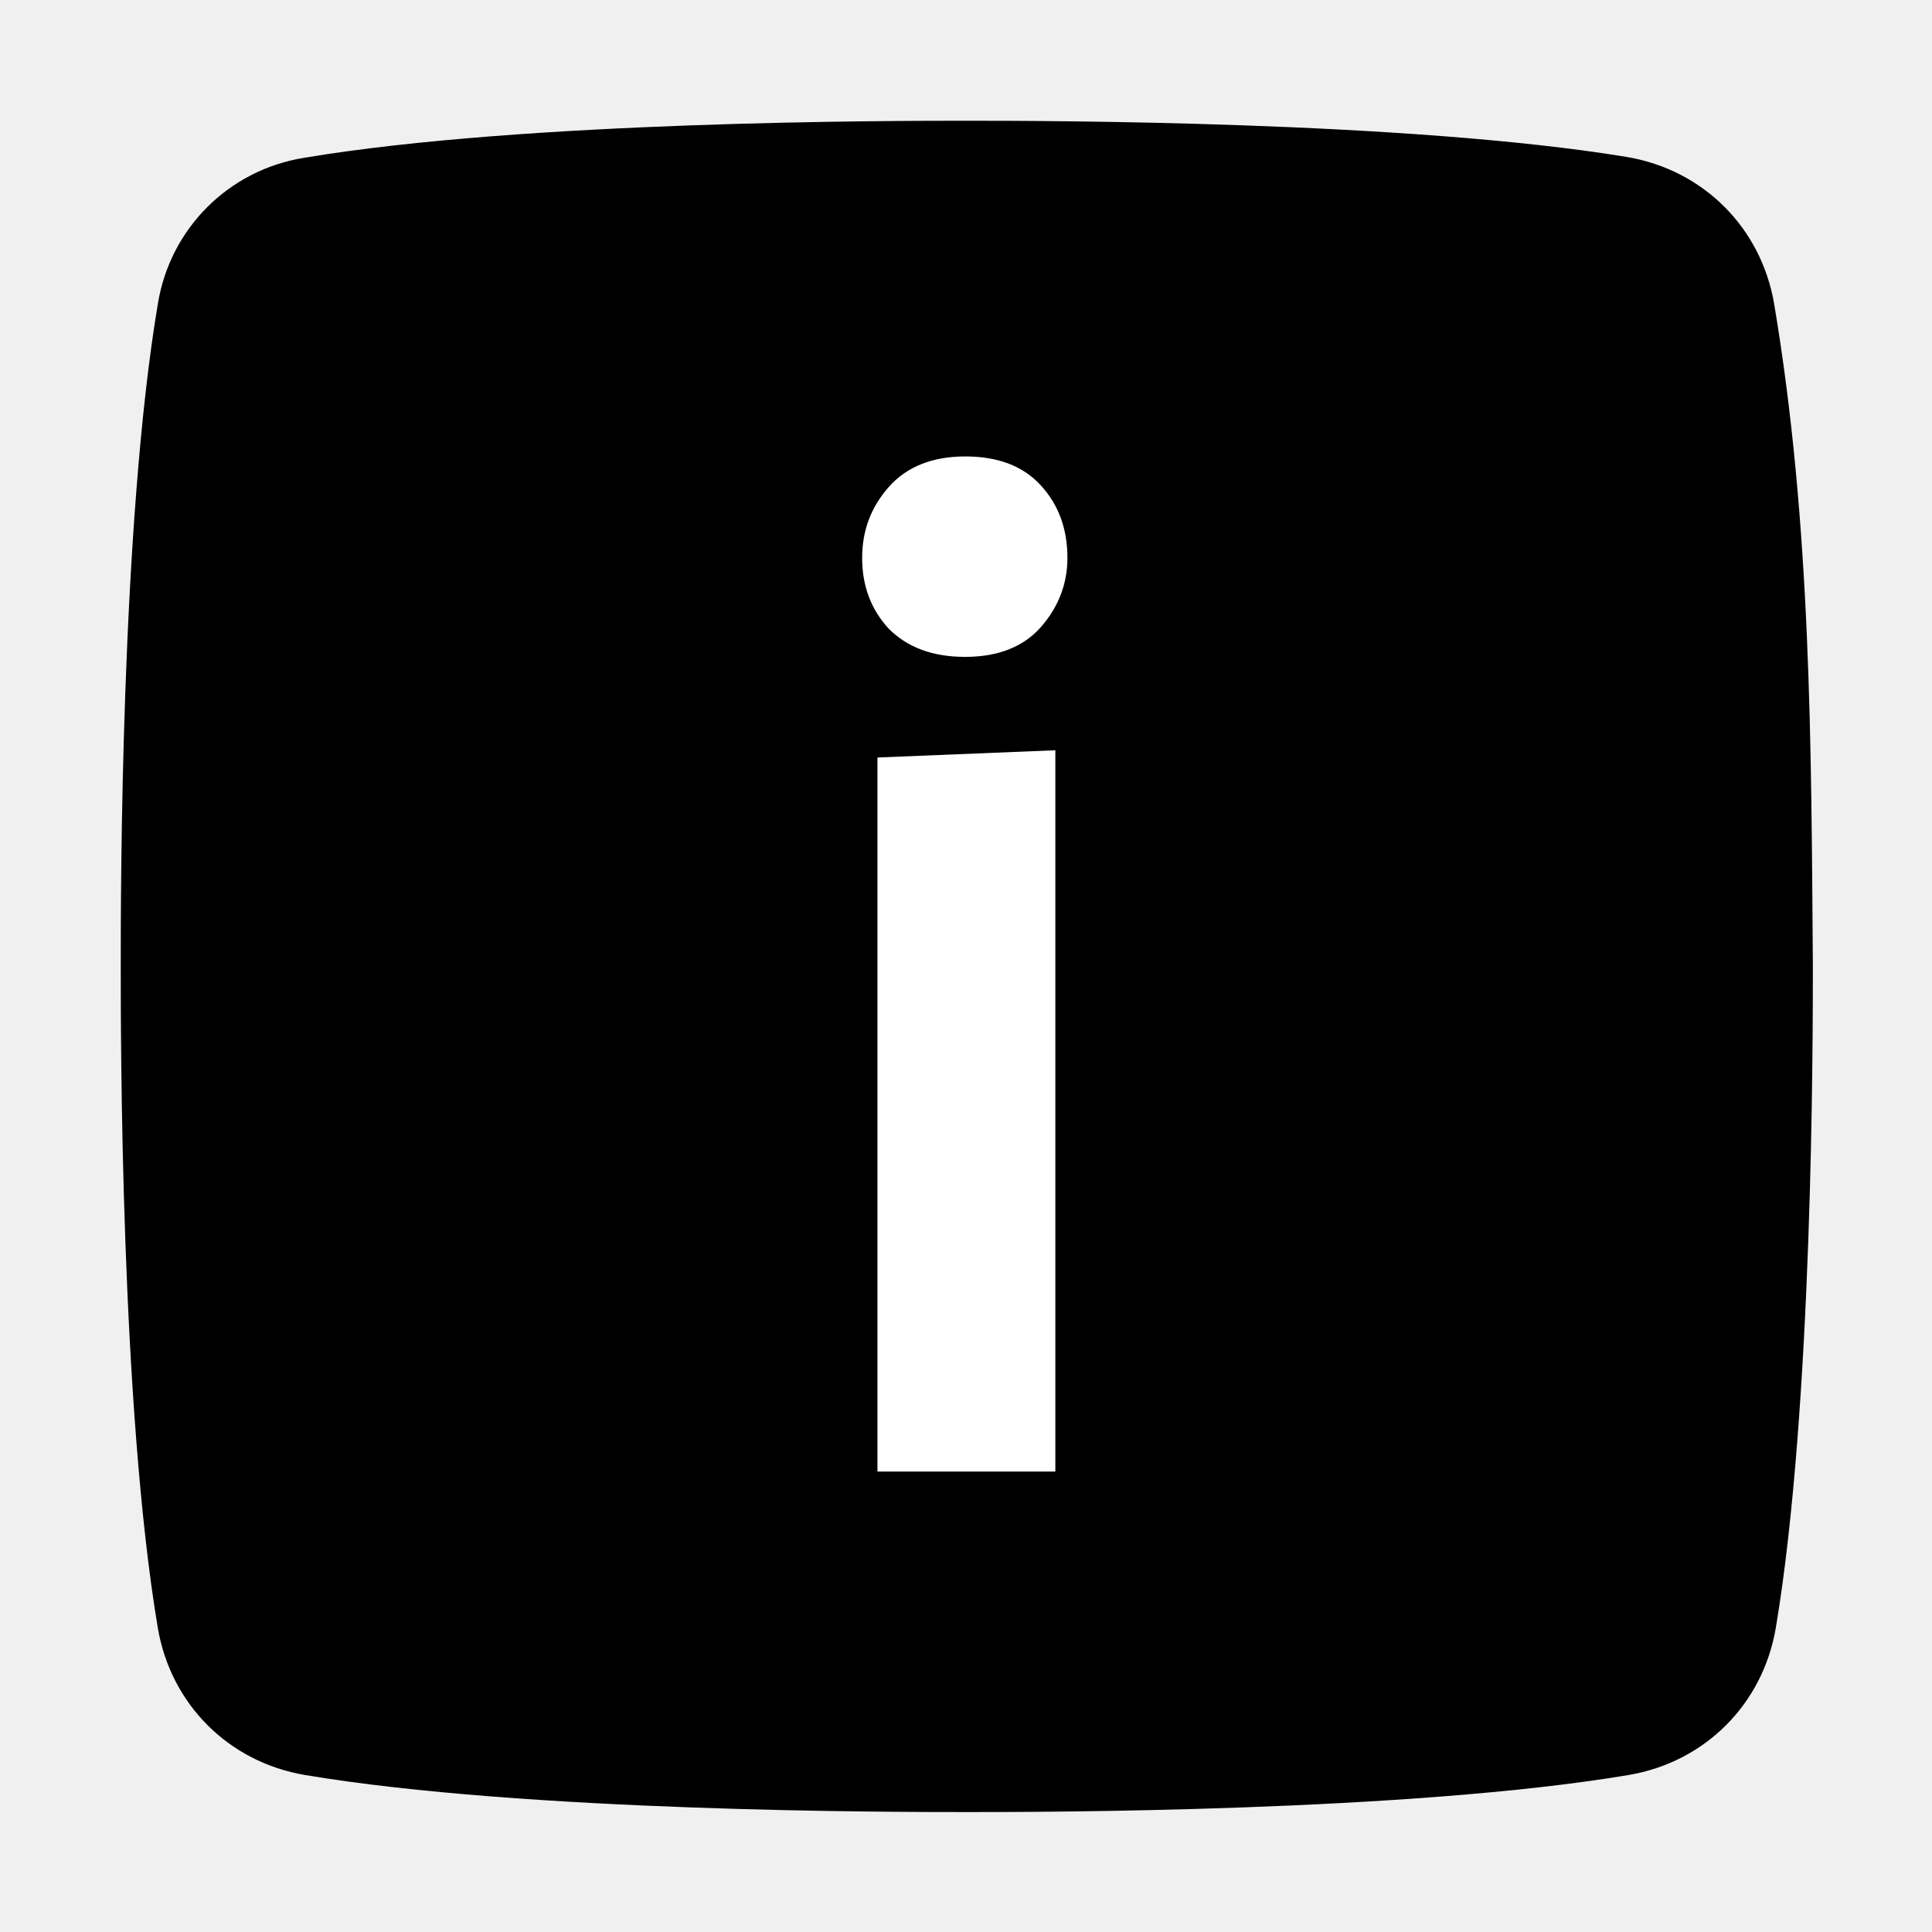
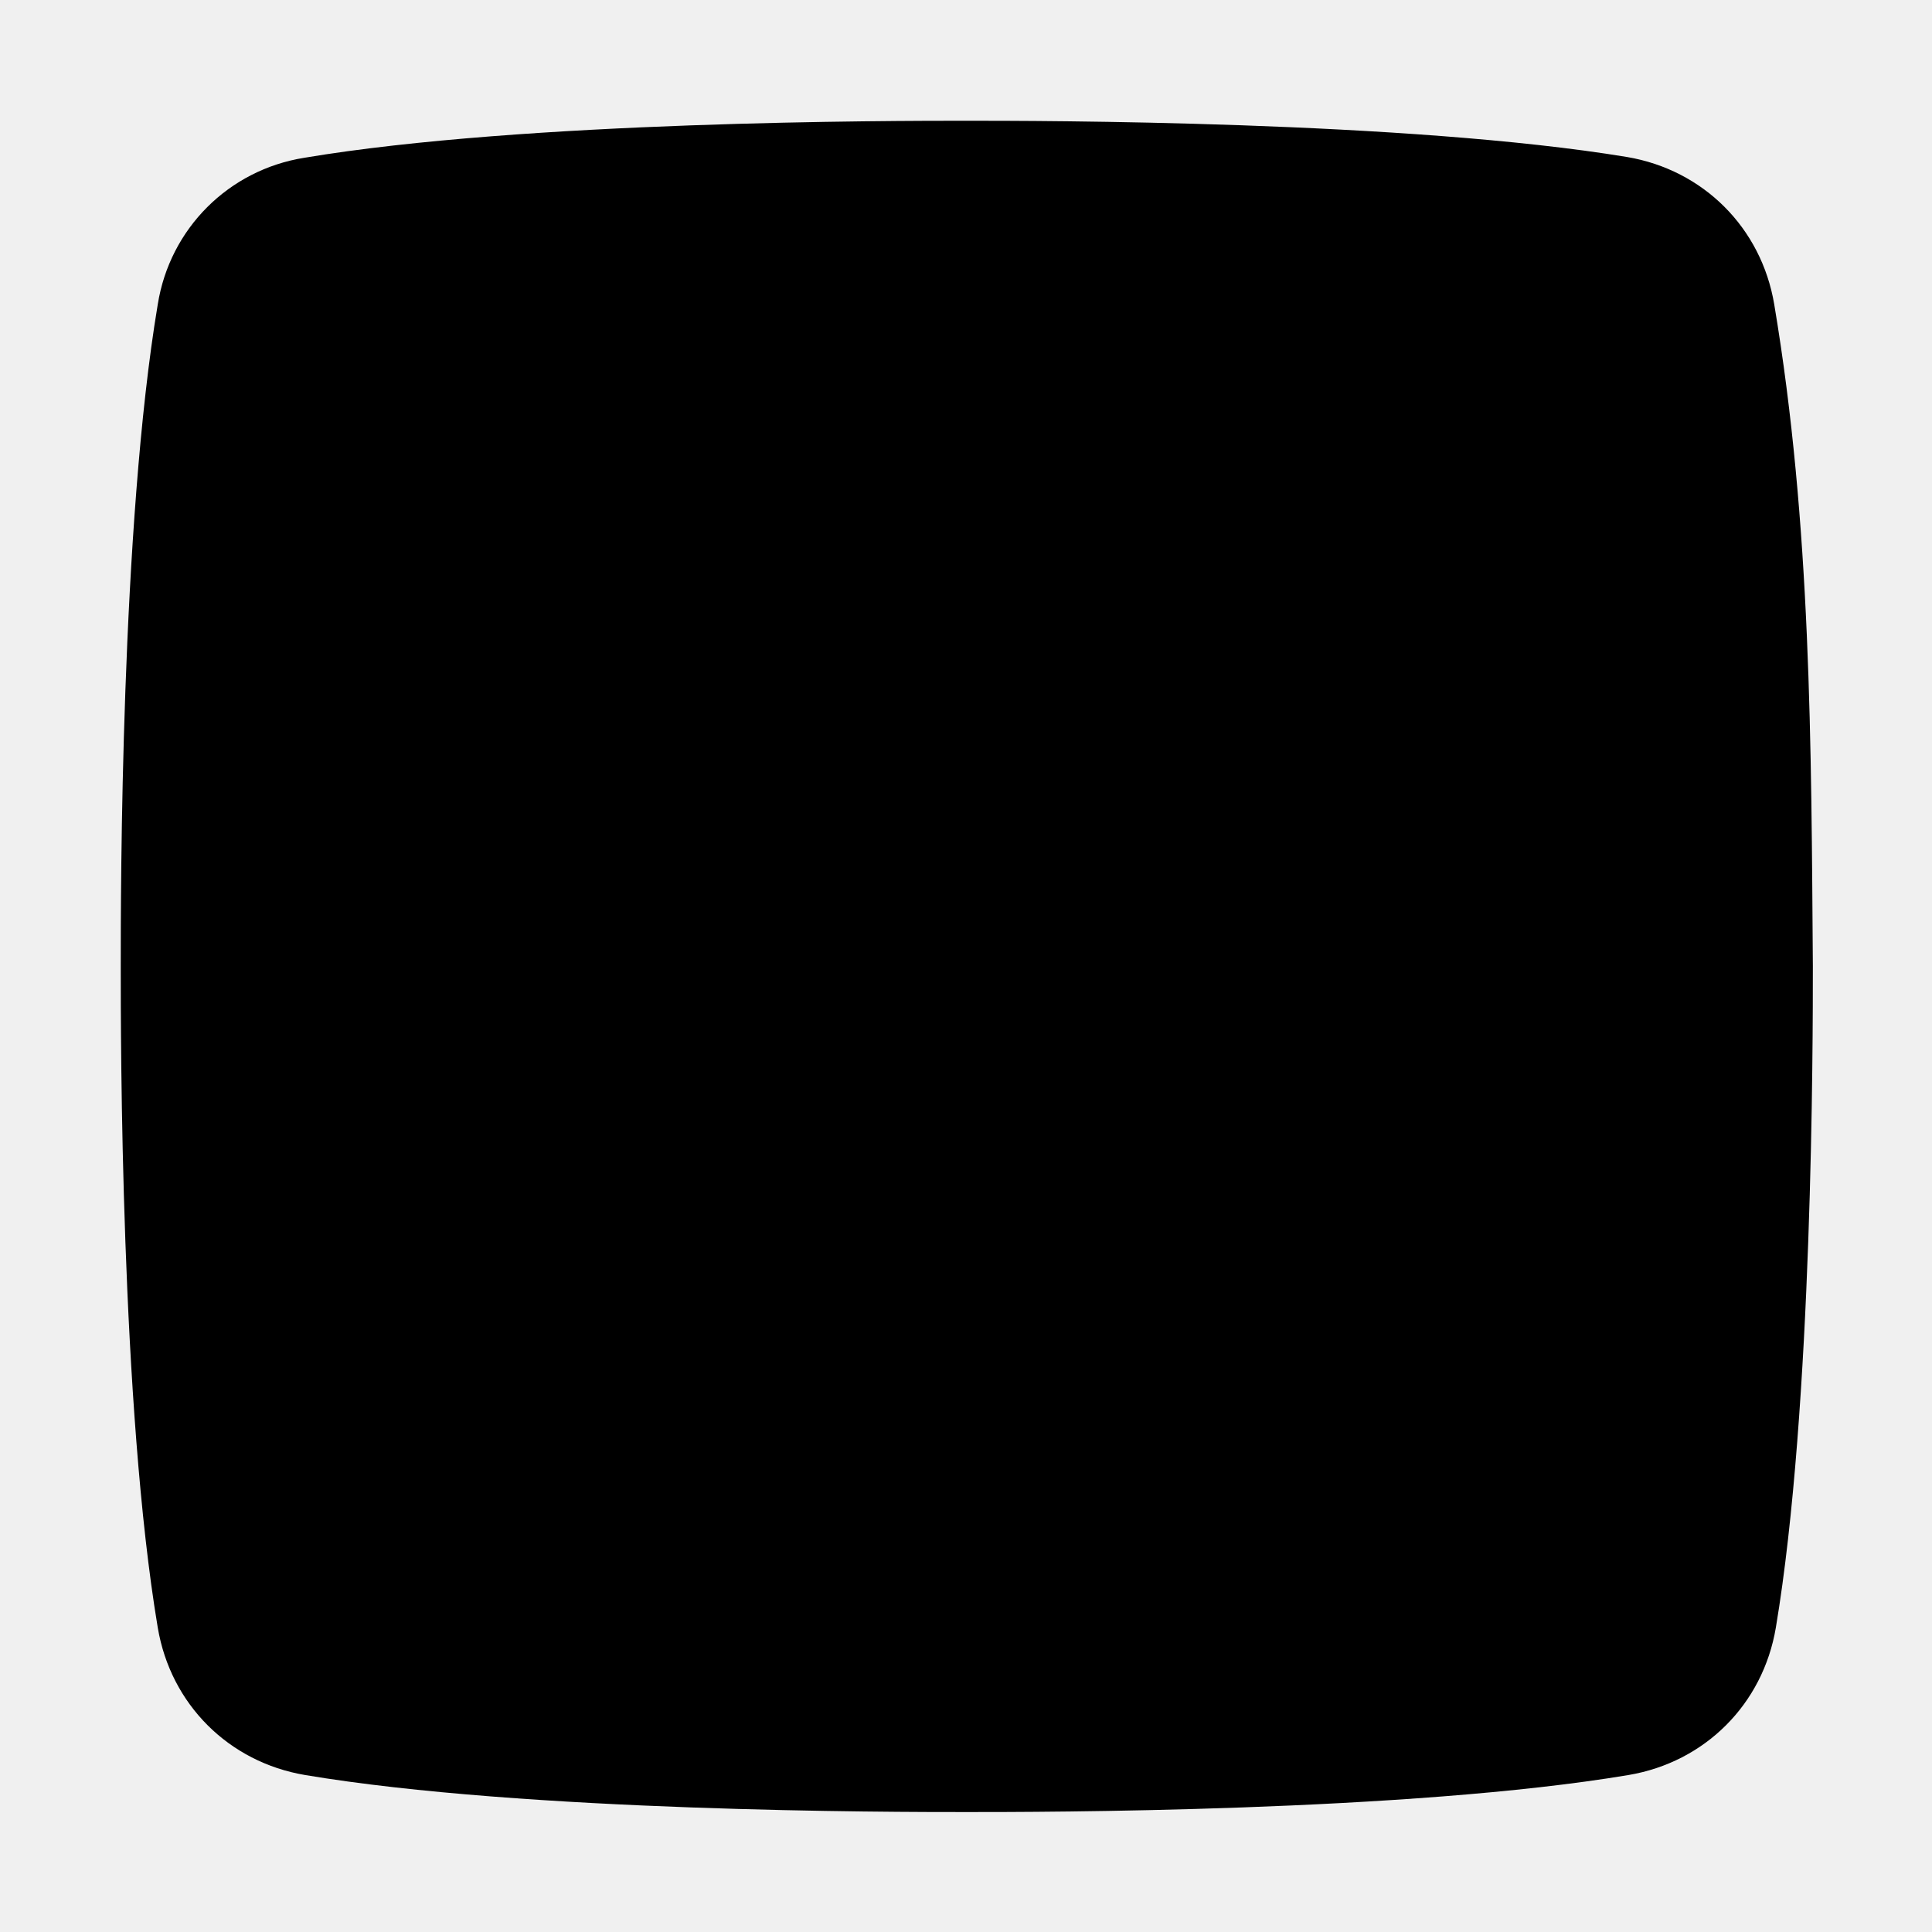
<svg xmlns="http://www.w3.org/2000/svg" viewBox="0 0 24 24">
  <path fill="currentColor" d="M22.04 3.78c-.16-.95-.88-1.67-1.83-1.83-2.73-.45-7.3-.45-8.21-.45-.91 0-5.48 0-8.22.46-.94.15-1.67.88-1.82 1.82C1.5 6.52 1.5 11.09 1.5 12s0 5.48.46 8.22c.16.95.88 1.67 1.83 1.83 2.74.46 7.3.46 8.22.46.91 0 5.48 0 8.22-.46.95-.16 1.67-.88 1.83-1.83.46-2.74.46-7.3.46-8.22-.02-2.74-.02-5.48-.48-8.22z" />
-   <path fill="#fff" d="M10.71 6.93c0-.34.11-.63.33-.88.22-.25.54-.38.95-.38.41 0 .72.12.94.36.22.24.33.54.33.9 0 .32-.11.61-.33.86s-.54.37-.94.37c-.41 0-.72-.12-.95-.35-.22-.24-.33-.53-.33-.88zm2.4 2.39v8.96H10.9V9.41l2.21-.09z" />
+   <path class="icon-color-inverse" d="M10.71 6.93c0-.34.11-.63.33-.88.22-.25.54-.38.95-.38.41 0 .72.12.94.36.22.24.33.54.33.9 0 .32-.11.61-.33.86s-.54.37-.94.37c-.41 0-.72-.12-.95-.35-.22-.24-.33-.53-.33-.88zm2.4 2.39v8.96H10.9V9.41l2.21-.09z" />
</svg>
